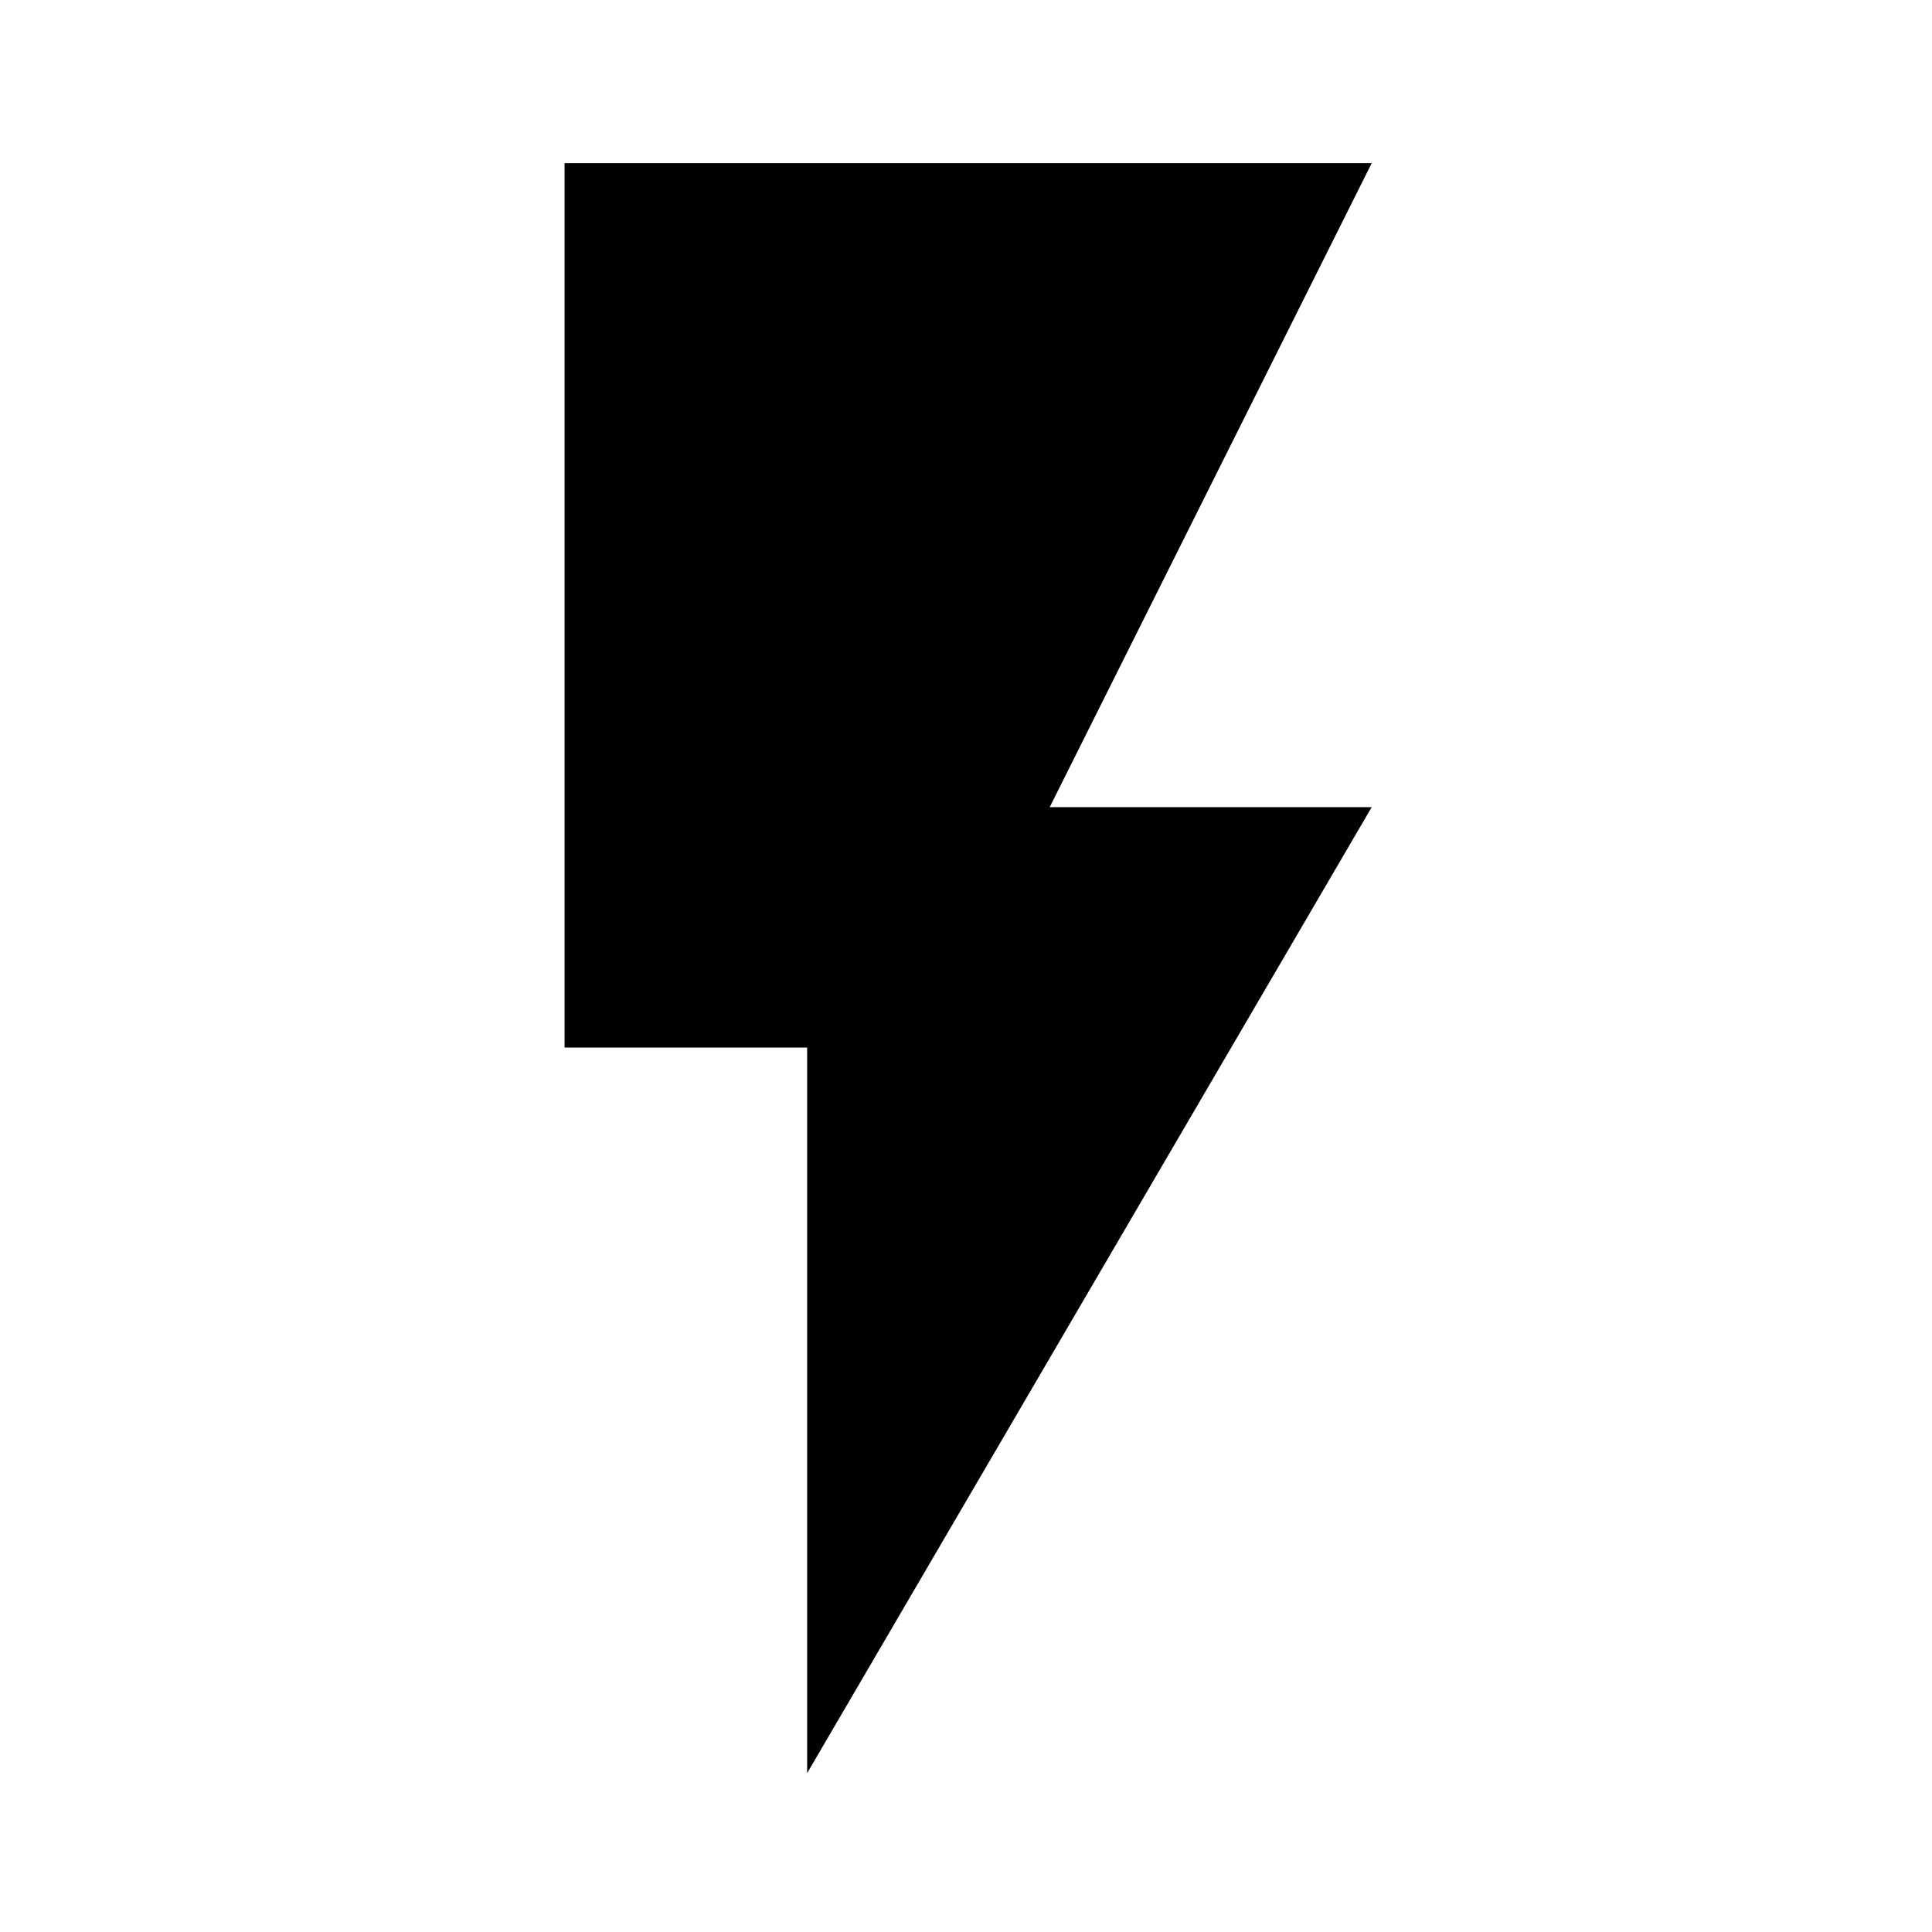
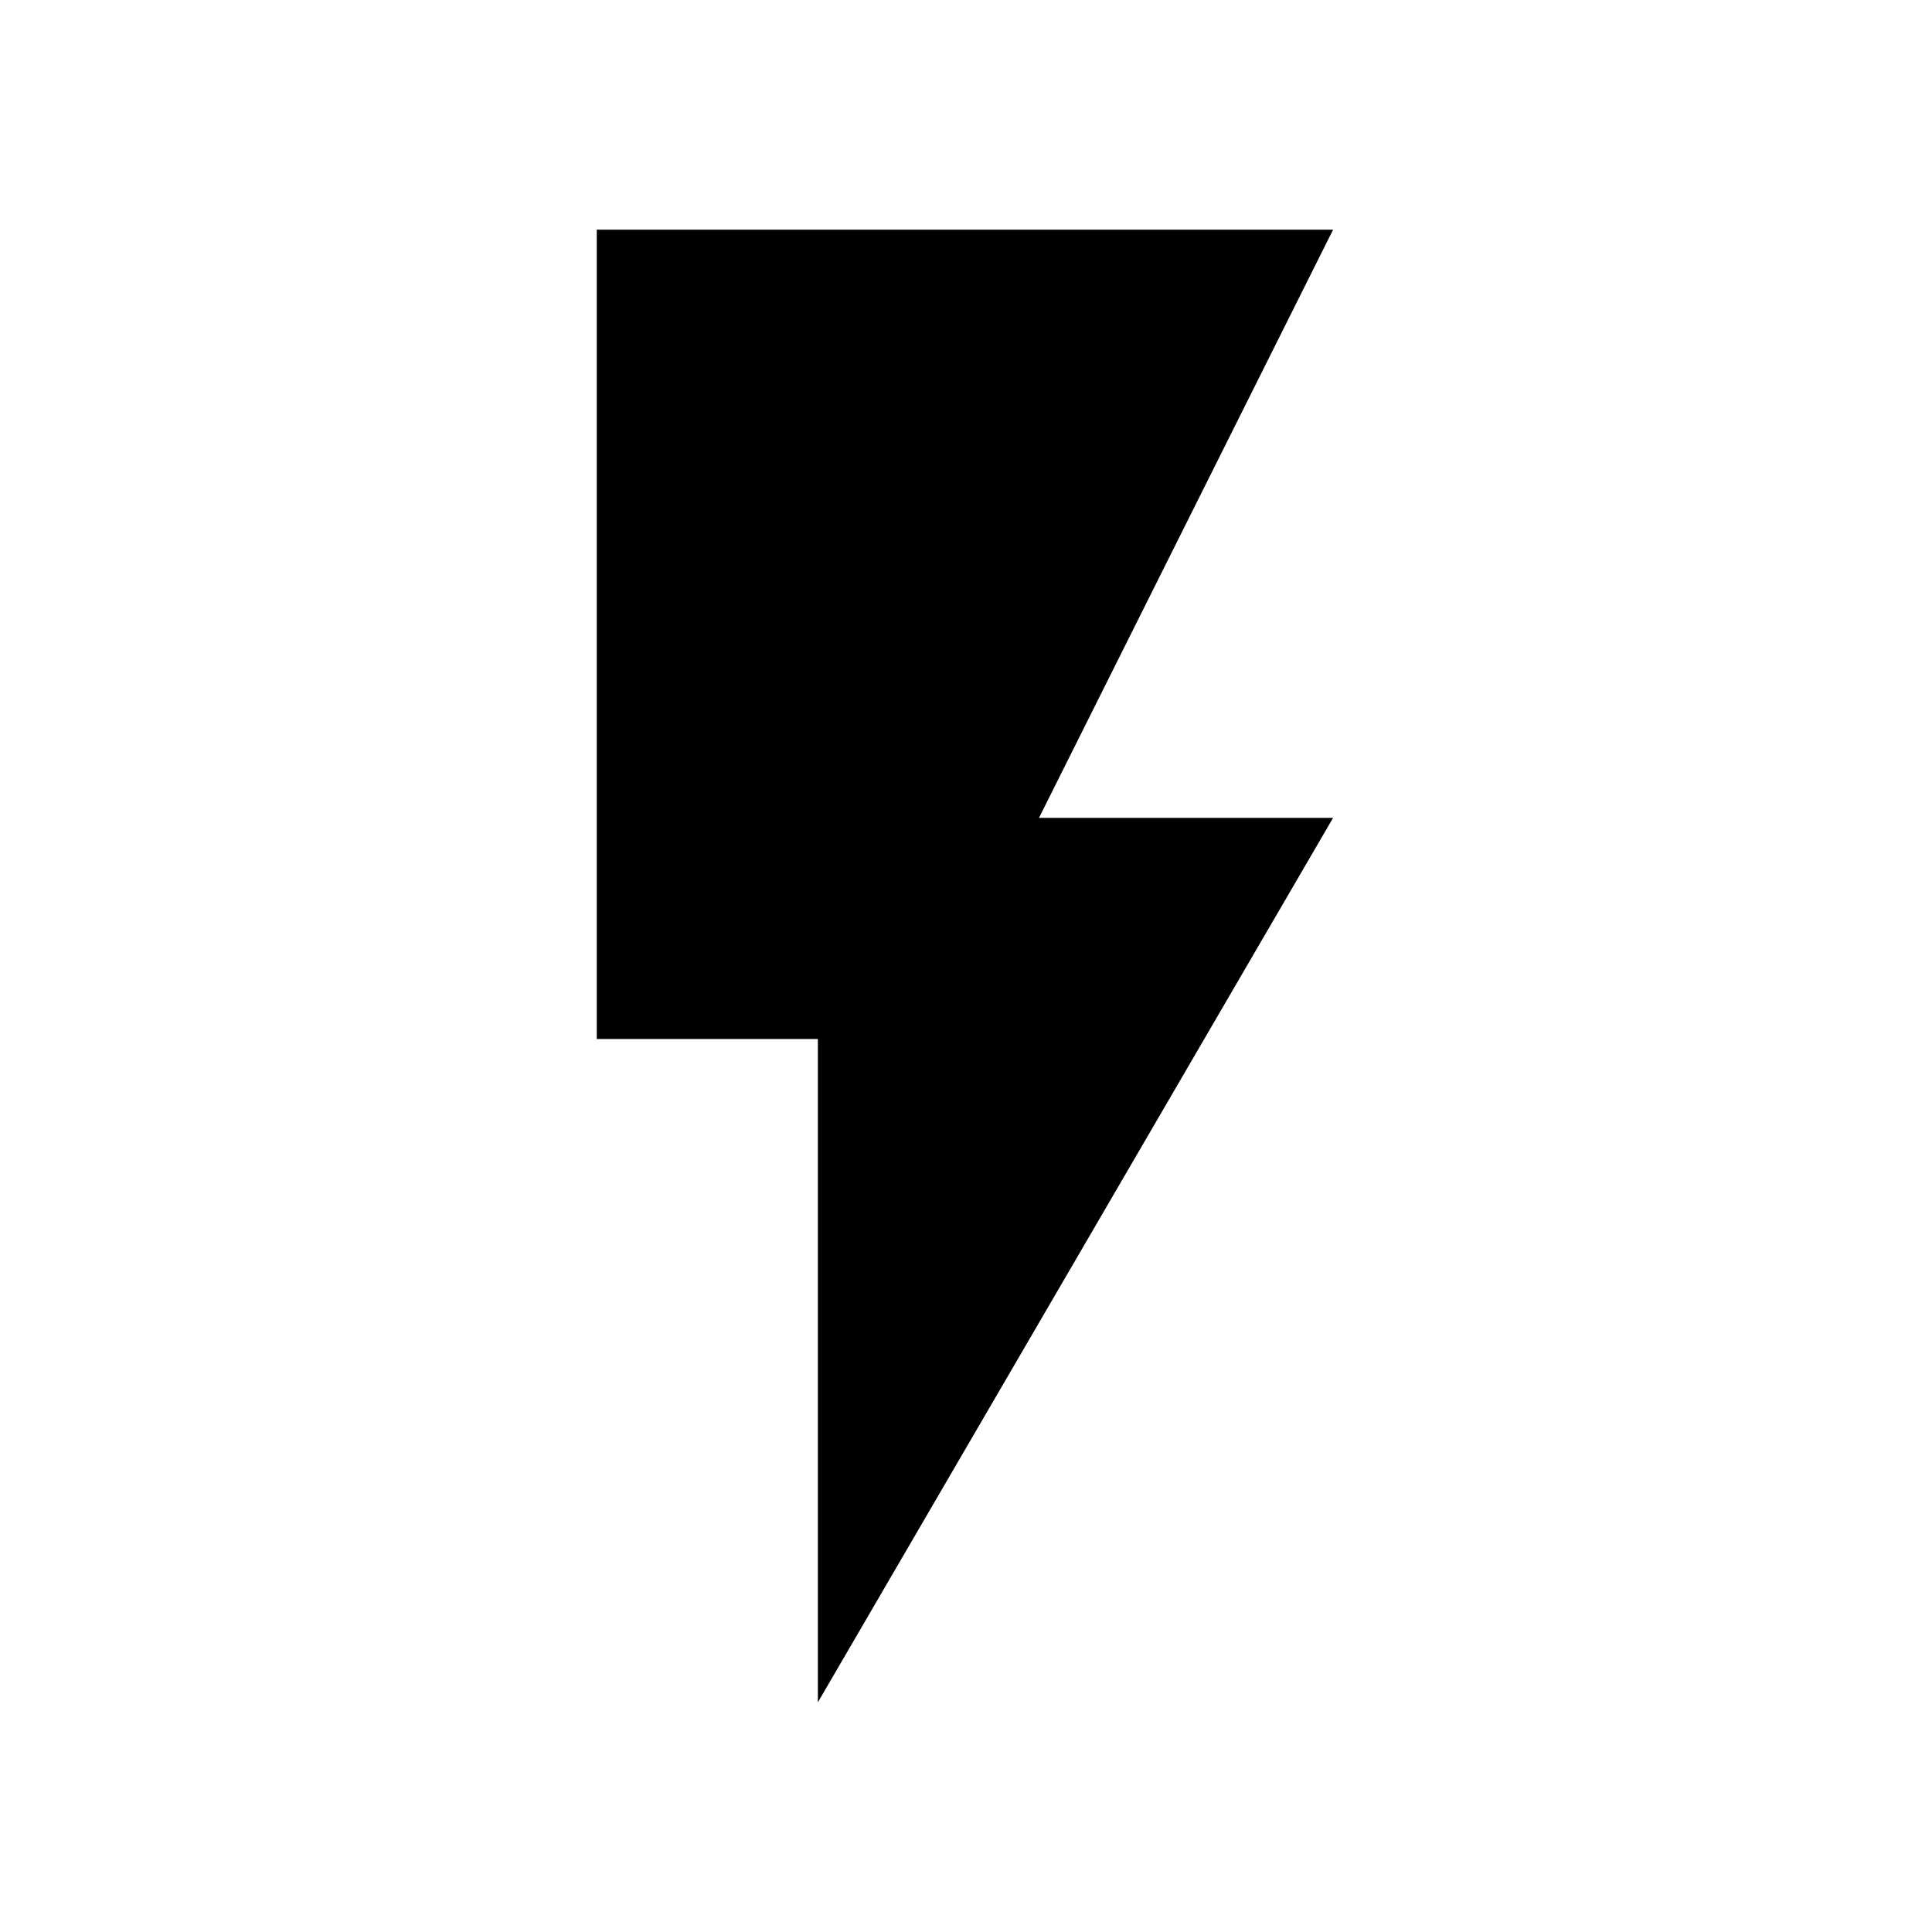
<svg xmlns="http://www.w3.org/2000/svg" version="1.1" id="icons" x="0px" y="0px" viewBox="0 0 90 90" enable-background="new 0 0 90 90" xml:space="preserve">
-   <path d="M26.3,7.5v41.3h11.3v33.8l26.3-45h-15l15-30H26.3z" />
+   <path d="M27.8,10.7v37.7h10.3v30.9l24-41.2H48.4l13.7-27.4H27.8z" />
</svg>
